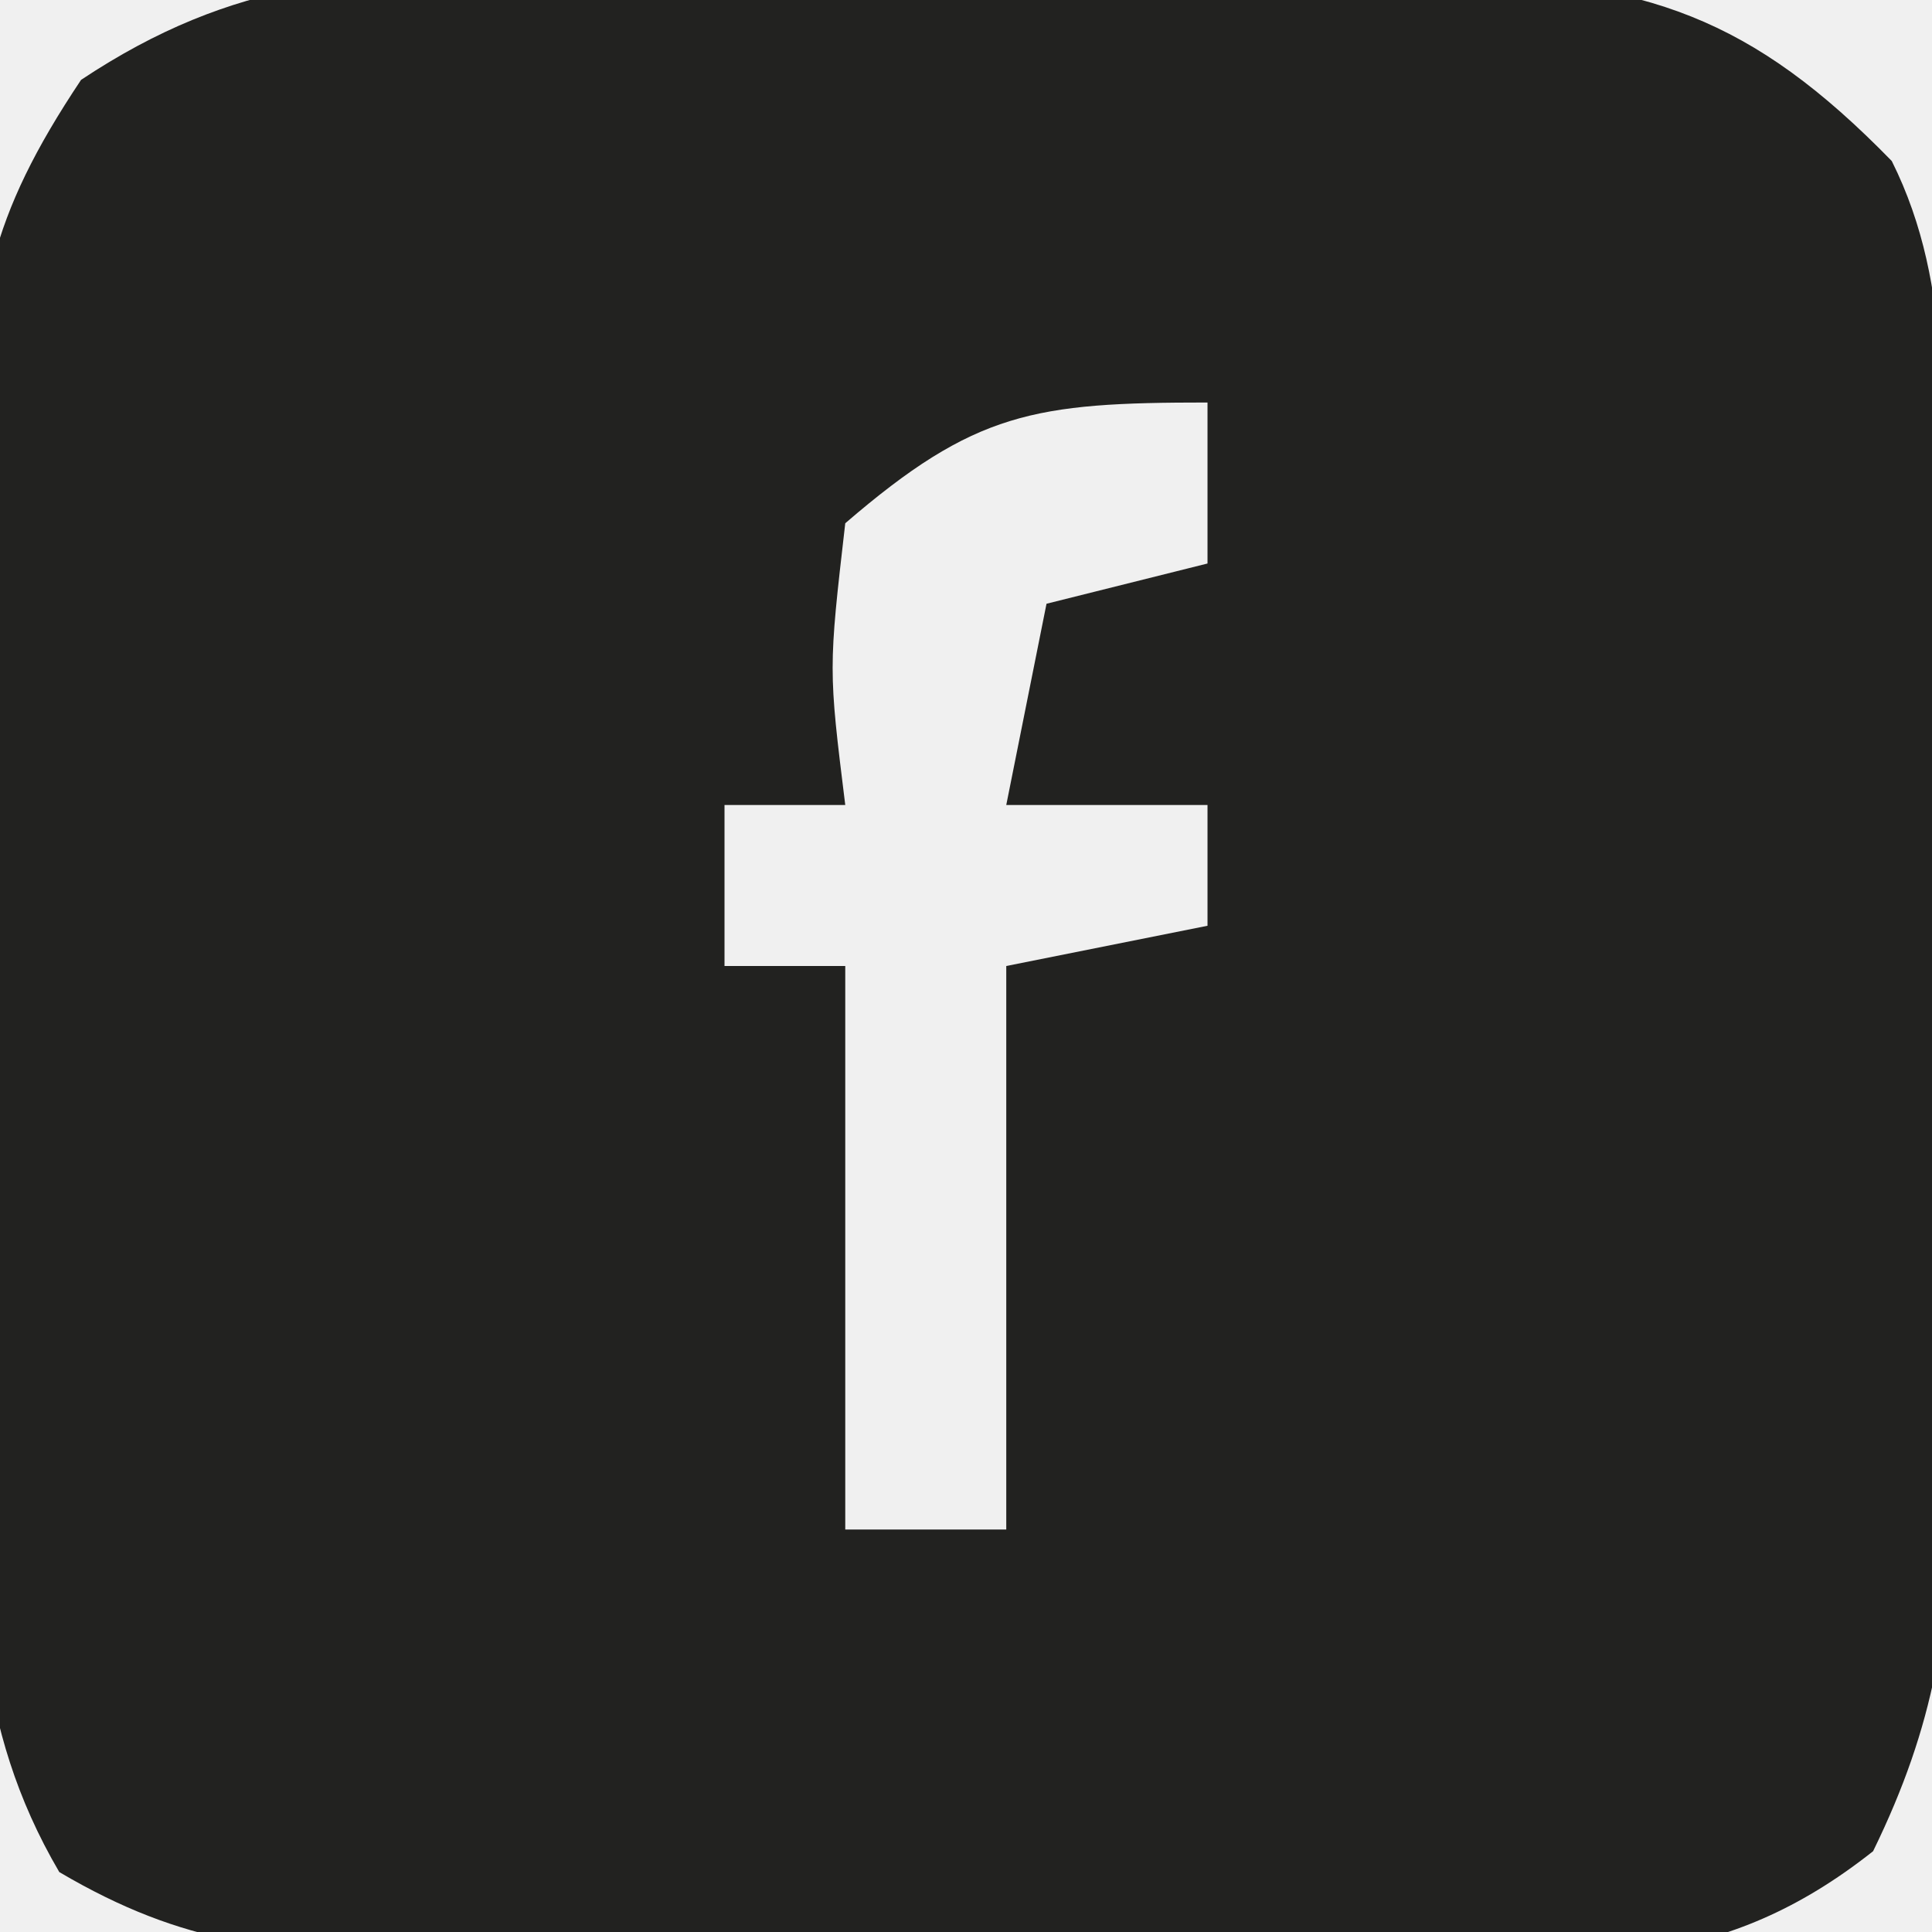
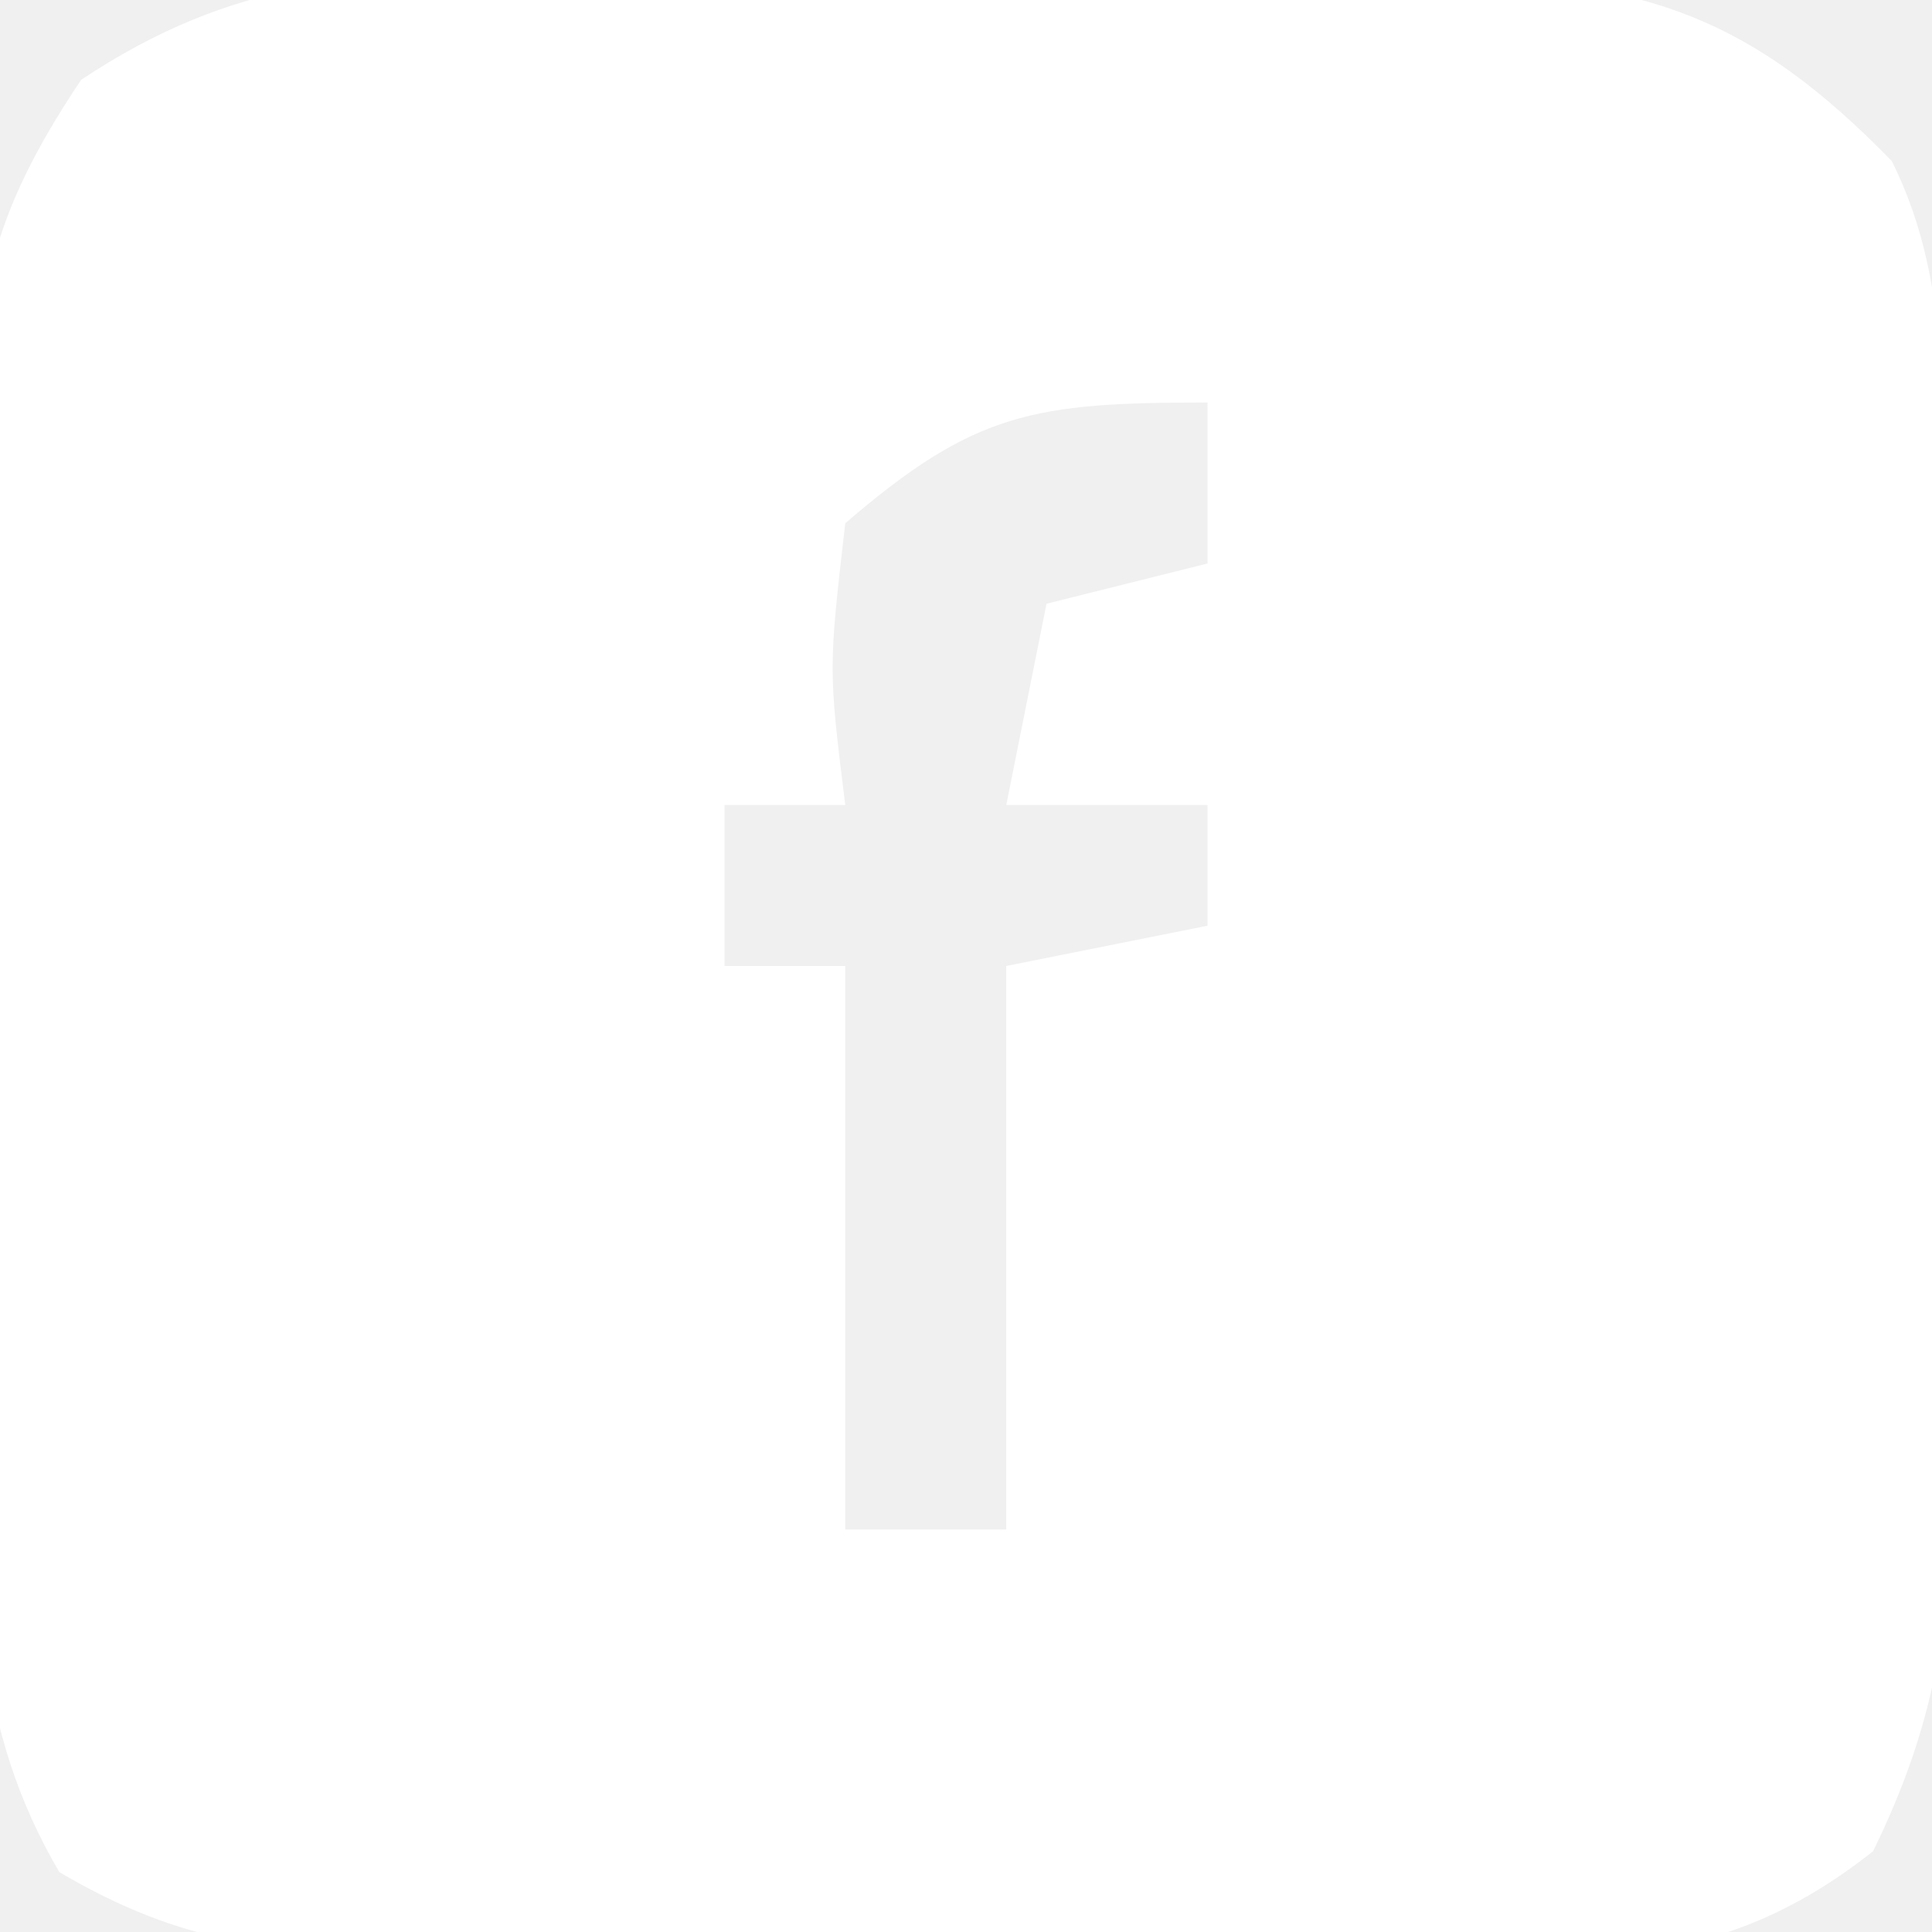
<svg xmlns="http://www.w3.org/2000/svg" version="1.1" width="48" height="48">
-   <path d="M0 0 C0.802 -0.002 1.605 -0.005 2.431 -0.007 C4.122 -0.006 5.813 0.007 7.504 0.032 C10.086 0.066 12.664 0.053 15.246 0.033 C16.893 0.04 18.54 0.05 20.188 0.062 C20.955 0.058 21.723 0.053 22.514 0.047 C27.486 0.156 30.113 1.058 33.594 4.629 C35.183 7.808 34.799 11.249 34.832 14.742 C34.84 15.549 34.848 16.355 34.856 17.186 C34.87 18.895 34.881 20.604 34.889 22.313 C34.906 24.921 34.95 27.527 34.994 30.135 C35.004 31.796 35.013 33.456 35.02 35.117 C35.037 35.894 35.055 36.672 35.073 37.472 C35.059 40.971 34.672 43.468 33.13 46.622 C29.397 49.576 26.232 49.331 21.594 49.258 C20.721 49.26 19.848 49.263 18.949 49.265 C17.107 49.264 15.264 49.251 13.422 49.226 C10.603 49.192 7.788 49.205 4.969 49.225 C3.177 49.218 1.385 49.208 -0.406 49.195 C-1.248 49.2 -2.09 49.205 -2.957 49.21 C-6.544 49.138 -8.806 48.983 -11.933 47.14 C-14.075 43.489 -13.998 40 -13.973 35.883 C-13.979 35.035 -13.985 34.187 -13.991 33.313 C-13.999 31.522 -13.995 29.73 -13.983 27.939 C-13.969 25.204 -14.003 22.472 -14.041 19.736 C-14.042 17.993 -14.04 16.251 -14.035 14.508 C-14.048 13.693 -14.062 12.878 -14.075 12.039 C-14.009 7.992 -13.692 6.057 -11.392 2.613 C-7.575 0.076 -4.437 -0.077 0 0 Z M7.594 13.629 C7.176 17.255 7.176 17.255 7.594 20.629 C6.604 20.629 5.614 20.629 4.594 20.629 C4.594 21.949 4.594 23.269 4.594 24.629 C5.584 24.629 6.574 24.629 7.594 24.629 C7.594 29.249 7.594 33.869 7.594 38.629 C8.914 38.629 10.234 38.629 11.594 38.629 C11.594 34.009 11.594 29.389 11.594 24.629 C13.244 24.299 14.894 23.969 16.594 23.629 C16.594 22.639 16.594 21.649 16.594 20.629 C14.944 20.629 13.294 20.629 11.594 20.629 C11.924 18.979 12.254 17.329 12.594 15.629 C13.914 15.299 15.234 14.969 16.594 14.629 C16.594 13.309 16.594 11.989 16.594 10.629 C12.287 10.629 10.813 10.857 7.594 13.629 Z " fill="#222220" transform="translate(13.40625,-0.6289062)" />
+   <path d="M0 0 C0.802 -0.002 1.605 -0.005 2.431 -0.007 C4.122 -0.006 5.813 0.007 7.504 0.032 C10.086 0.066 12.664 0.053 15.246 0.033 C16.893 0.04 18.54 0.05 20.188 0.062 C20.955 0.058 21.723 0.053 22.514 0.047 C27.486 0.156 30.113 1.058 33.594 4.629 C35.183 7.808 34.799 11.249 34.832 14.742 C34.84 15.549 34.848 16.355 34.856 17.186 C34.87 18.895 34.881 20.604 34.889 22.313 C34.906 24.921 34.95 27.527 34.994 30.135 C35.004 31.796 35.013 33.456 35.02 35.117 C35.037 35.894 35.055 36.672 35.073 37.472 C35.059 40.971 34.672 43.468 33.13 46.622 C29.397 49.576 26.232 49.331 21.594 49.258 C20.721 49.26 19.848 49.263 18.949 49.265 C17.107 49.264 15.264 49.251 13.422 49.226 C10.603 49.192 7.788 49.205 4.969 49.225 C3.177 49.218 1.385 49.208 -0.406 49.195 C-1.248 49.2 -2.09 49.205 -2.957 49.21 C-6.544 49.138 -8.806 48.983 -11.933 47.14 C-14.075 43.489 -13.998 40 -13.973 35.883 C-13.979 35.035 -13.985 34.187 -13.991 33.313 C-13.999 31.522 -13.995 29.73 -13.983 27.939 C-13.969 25.204 -14.003 22.472 -14.041 19.736 C-14.042 17.993 -14.04 16.251 -14.035 14.508 C-14.048 13.693 -14.062 12.878 -14.075 12.039 C-14.009 7.992 -13.692 6.057 -11.392 2.613 C-7.575 0.076 -4.437 -0.077 0 0 Z M7.594 13.629 C7.176 17.255 7.176 17.255 7.594 20.629 C6.604 20.629 5.614 20.629 4.594 20.629 C4.594 21.949 4.594 23.269 4.594 24.629 C5.584 24.629 6.574 24.629 7.594 24.629 C7.594 29.249 7.594 33.869 7.594 38.629 C8.914 38.629 10.234 38.629 11.594 38.629 C11.594 34.009 11.594 29.389 11.594 24.629 C13.244 24.299 14.894 23.969 16.594 23.629 C16.594 22.639 16.594 21.649 16.594 20.629 C14.944 20.629 13.294 20.629 11.594 20.629 C11.924 18.979 12.254 17.329 12.594 15.629 C13.914 15.299 15.234 14.969 16.594 14.629 C16.594 13.309 16.594 11.989 16.594 10.629 C12.287 10.629 10.813 10.857 7.594 13.629 Z " fill="#fff" transform="translate(13.40625,-0.6289062)" />
</svg>
